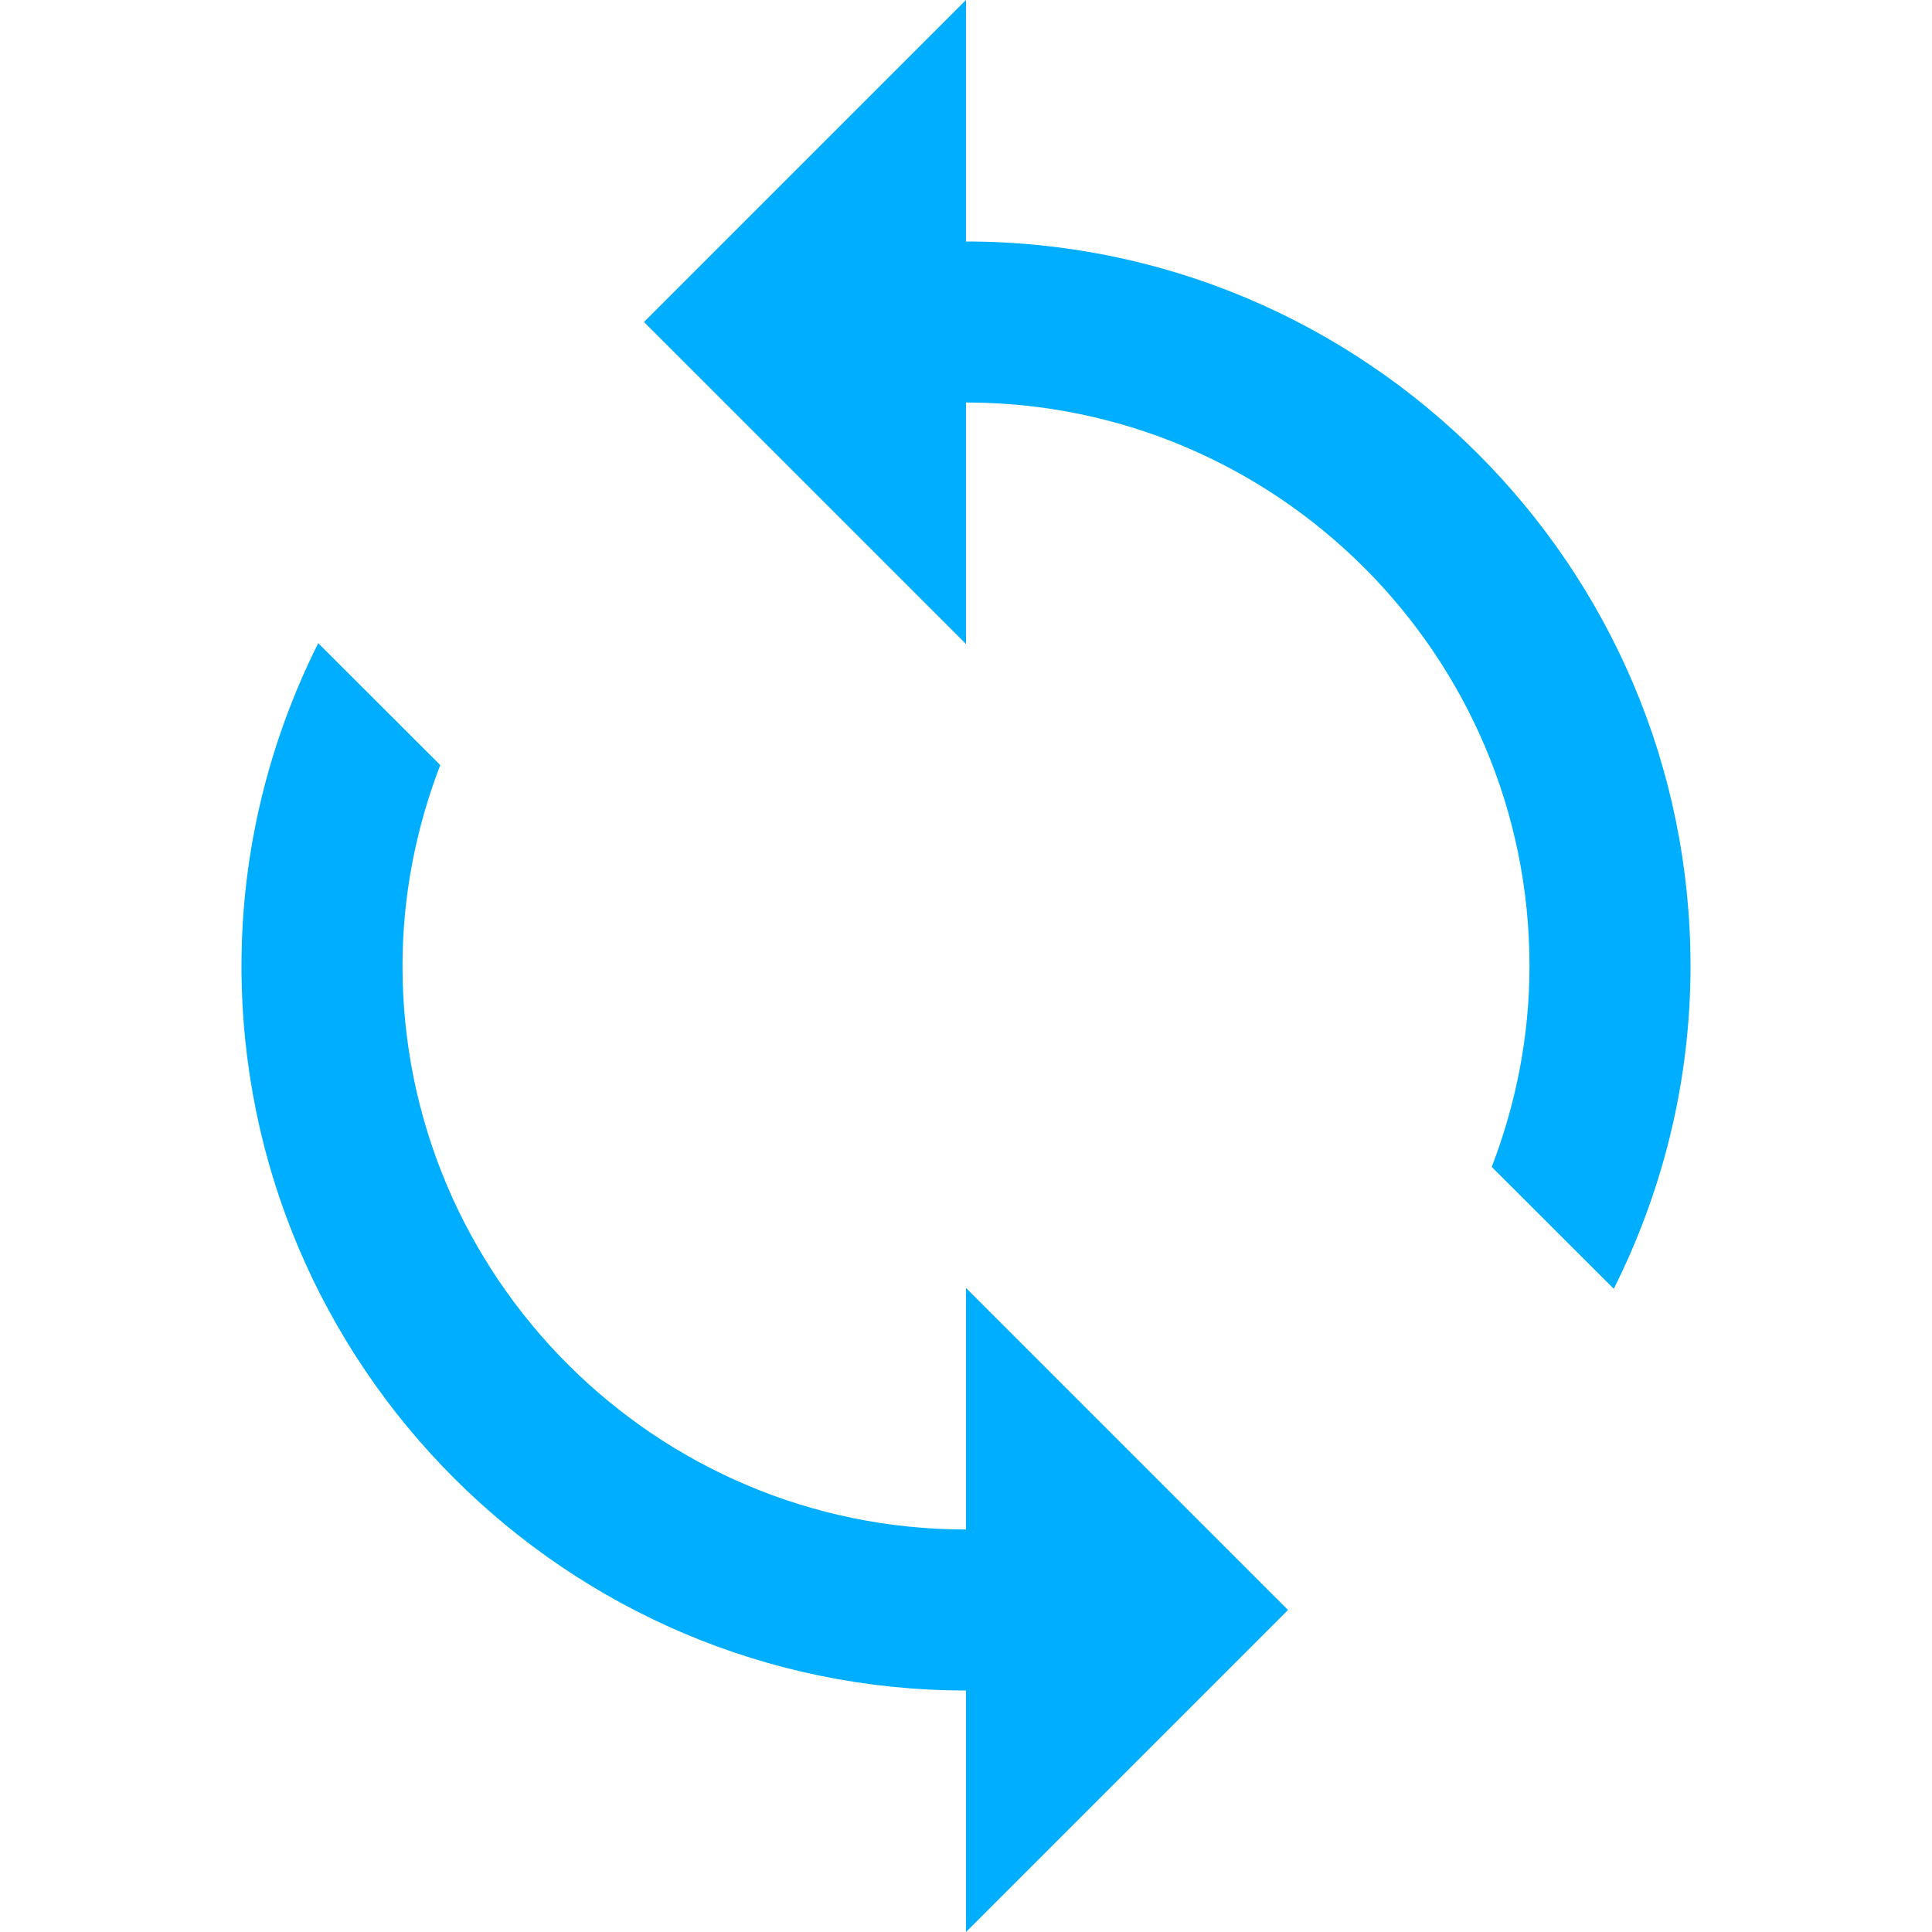
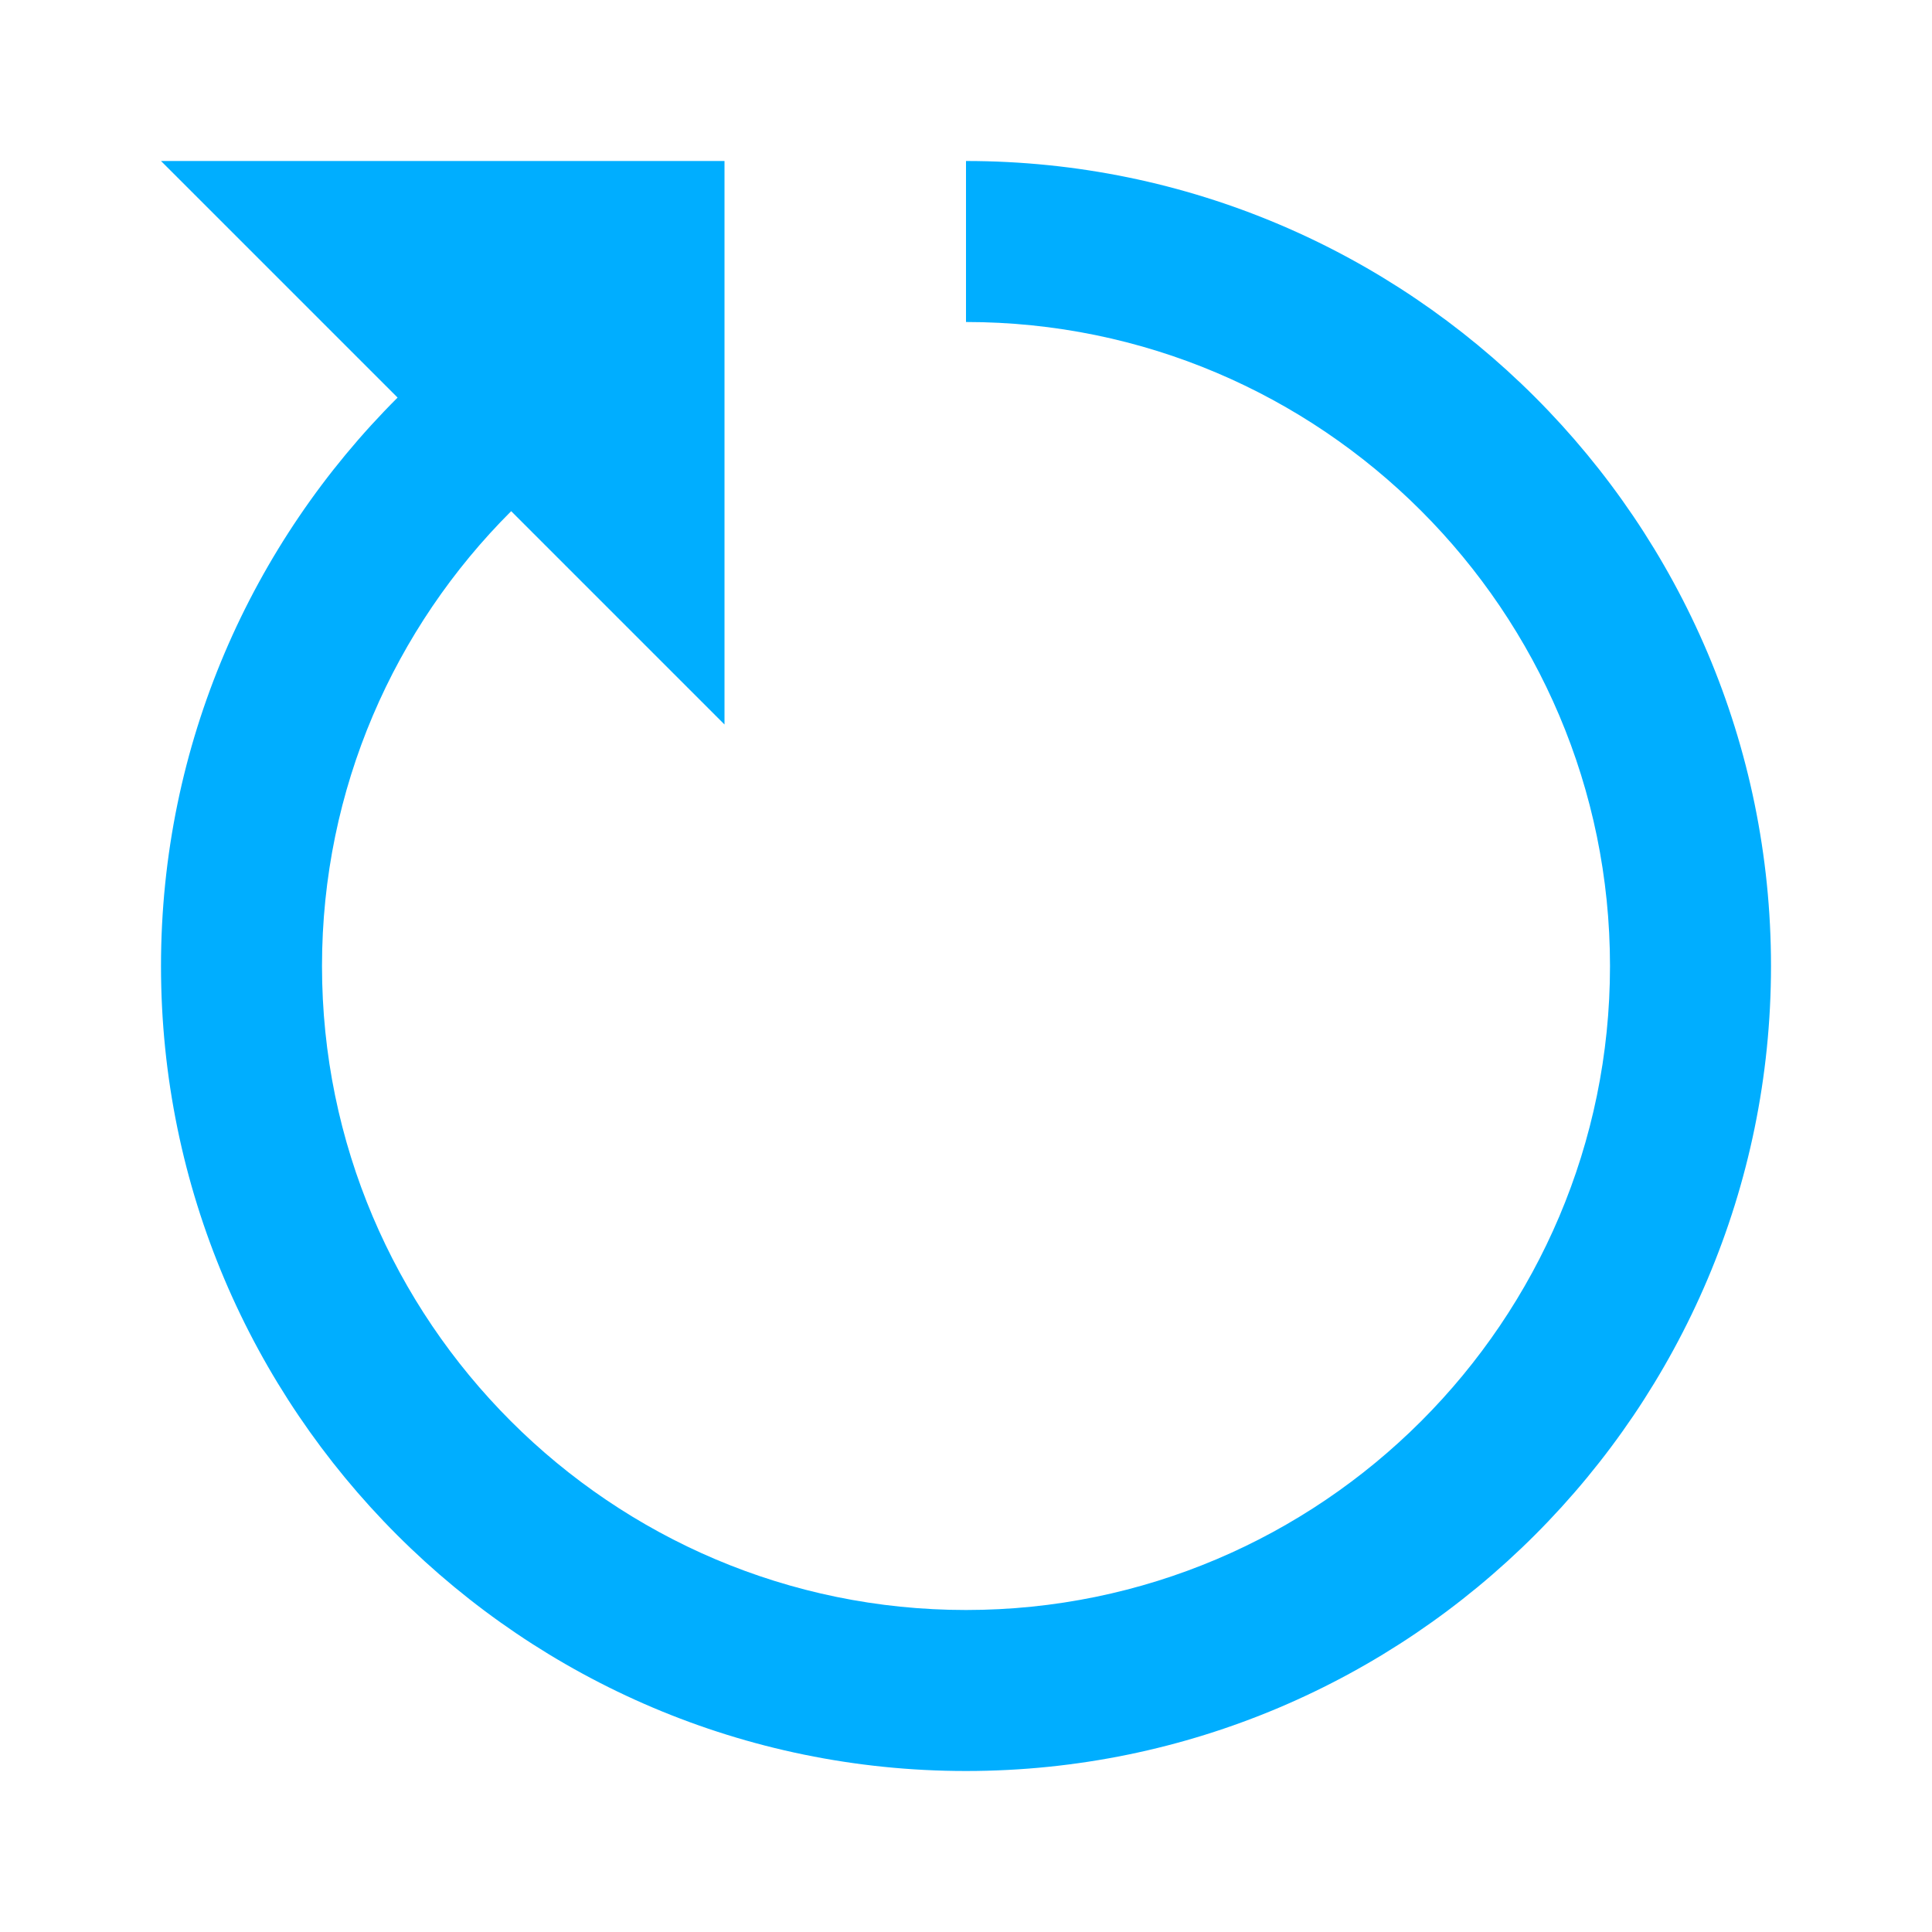
<svg xmlns="http://www.w3.org/2000/svg" fill="#00aeff" viewBox="0 0 24 24" width="384px" height="384px">
-   <path d="M 12 0 L 8 4 L 12 8 L 12 5 C 15.859 5 19 8.14 19 12 C 19 12.88 18.829 13.72 18.531 14.496 L 20.047 16.01 C 20.652 14.801 21 13.442 21 12 C 21 7.038 16.963 3 12 3 L 12 0 z M 3.953 7.99 C 3.348 9.199 3 10.558 3 12 C 3 16.962 7.037 21 12 21 L 12 24 L 16 20 L 12 16 L 12 19 C 8.141 19 5 15.86 5 12 C 5 11.12 5.171 10.28 5.469 9.504 L 3.953 7.99 z" />
+   <path d="M 2 2 L 4.939 4.939 C 3.126 6.748 2 9.243 2 12 C 2 17.514 6.486 22 12 22 C 17.514 22 22 17.514 22 12 C 22 6.486 17.514 2 12 2 L 12 4 C 16.411 4 20 7.589 20 12 C 20 16.411 16.411 20 12 20 C 7.589 20 4 16.411 4 12 C 4 9.794 4.9 7.797 6.35 6.35 L 9 9 L 9 2 L 2 2 z" />
</svg>
